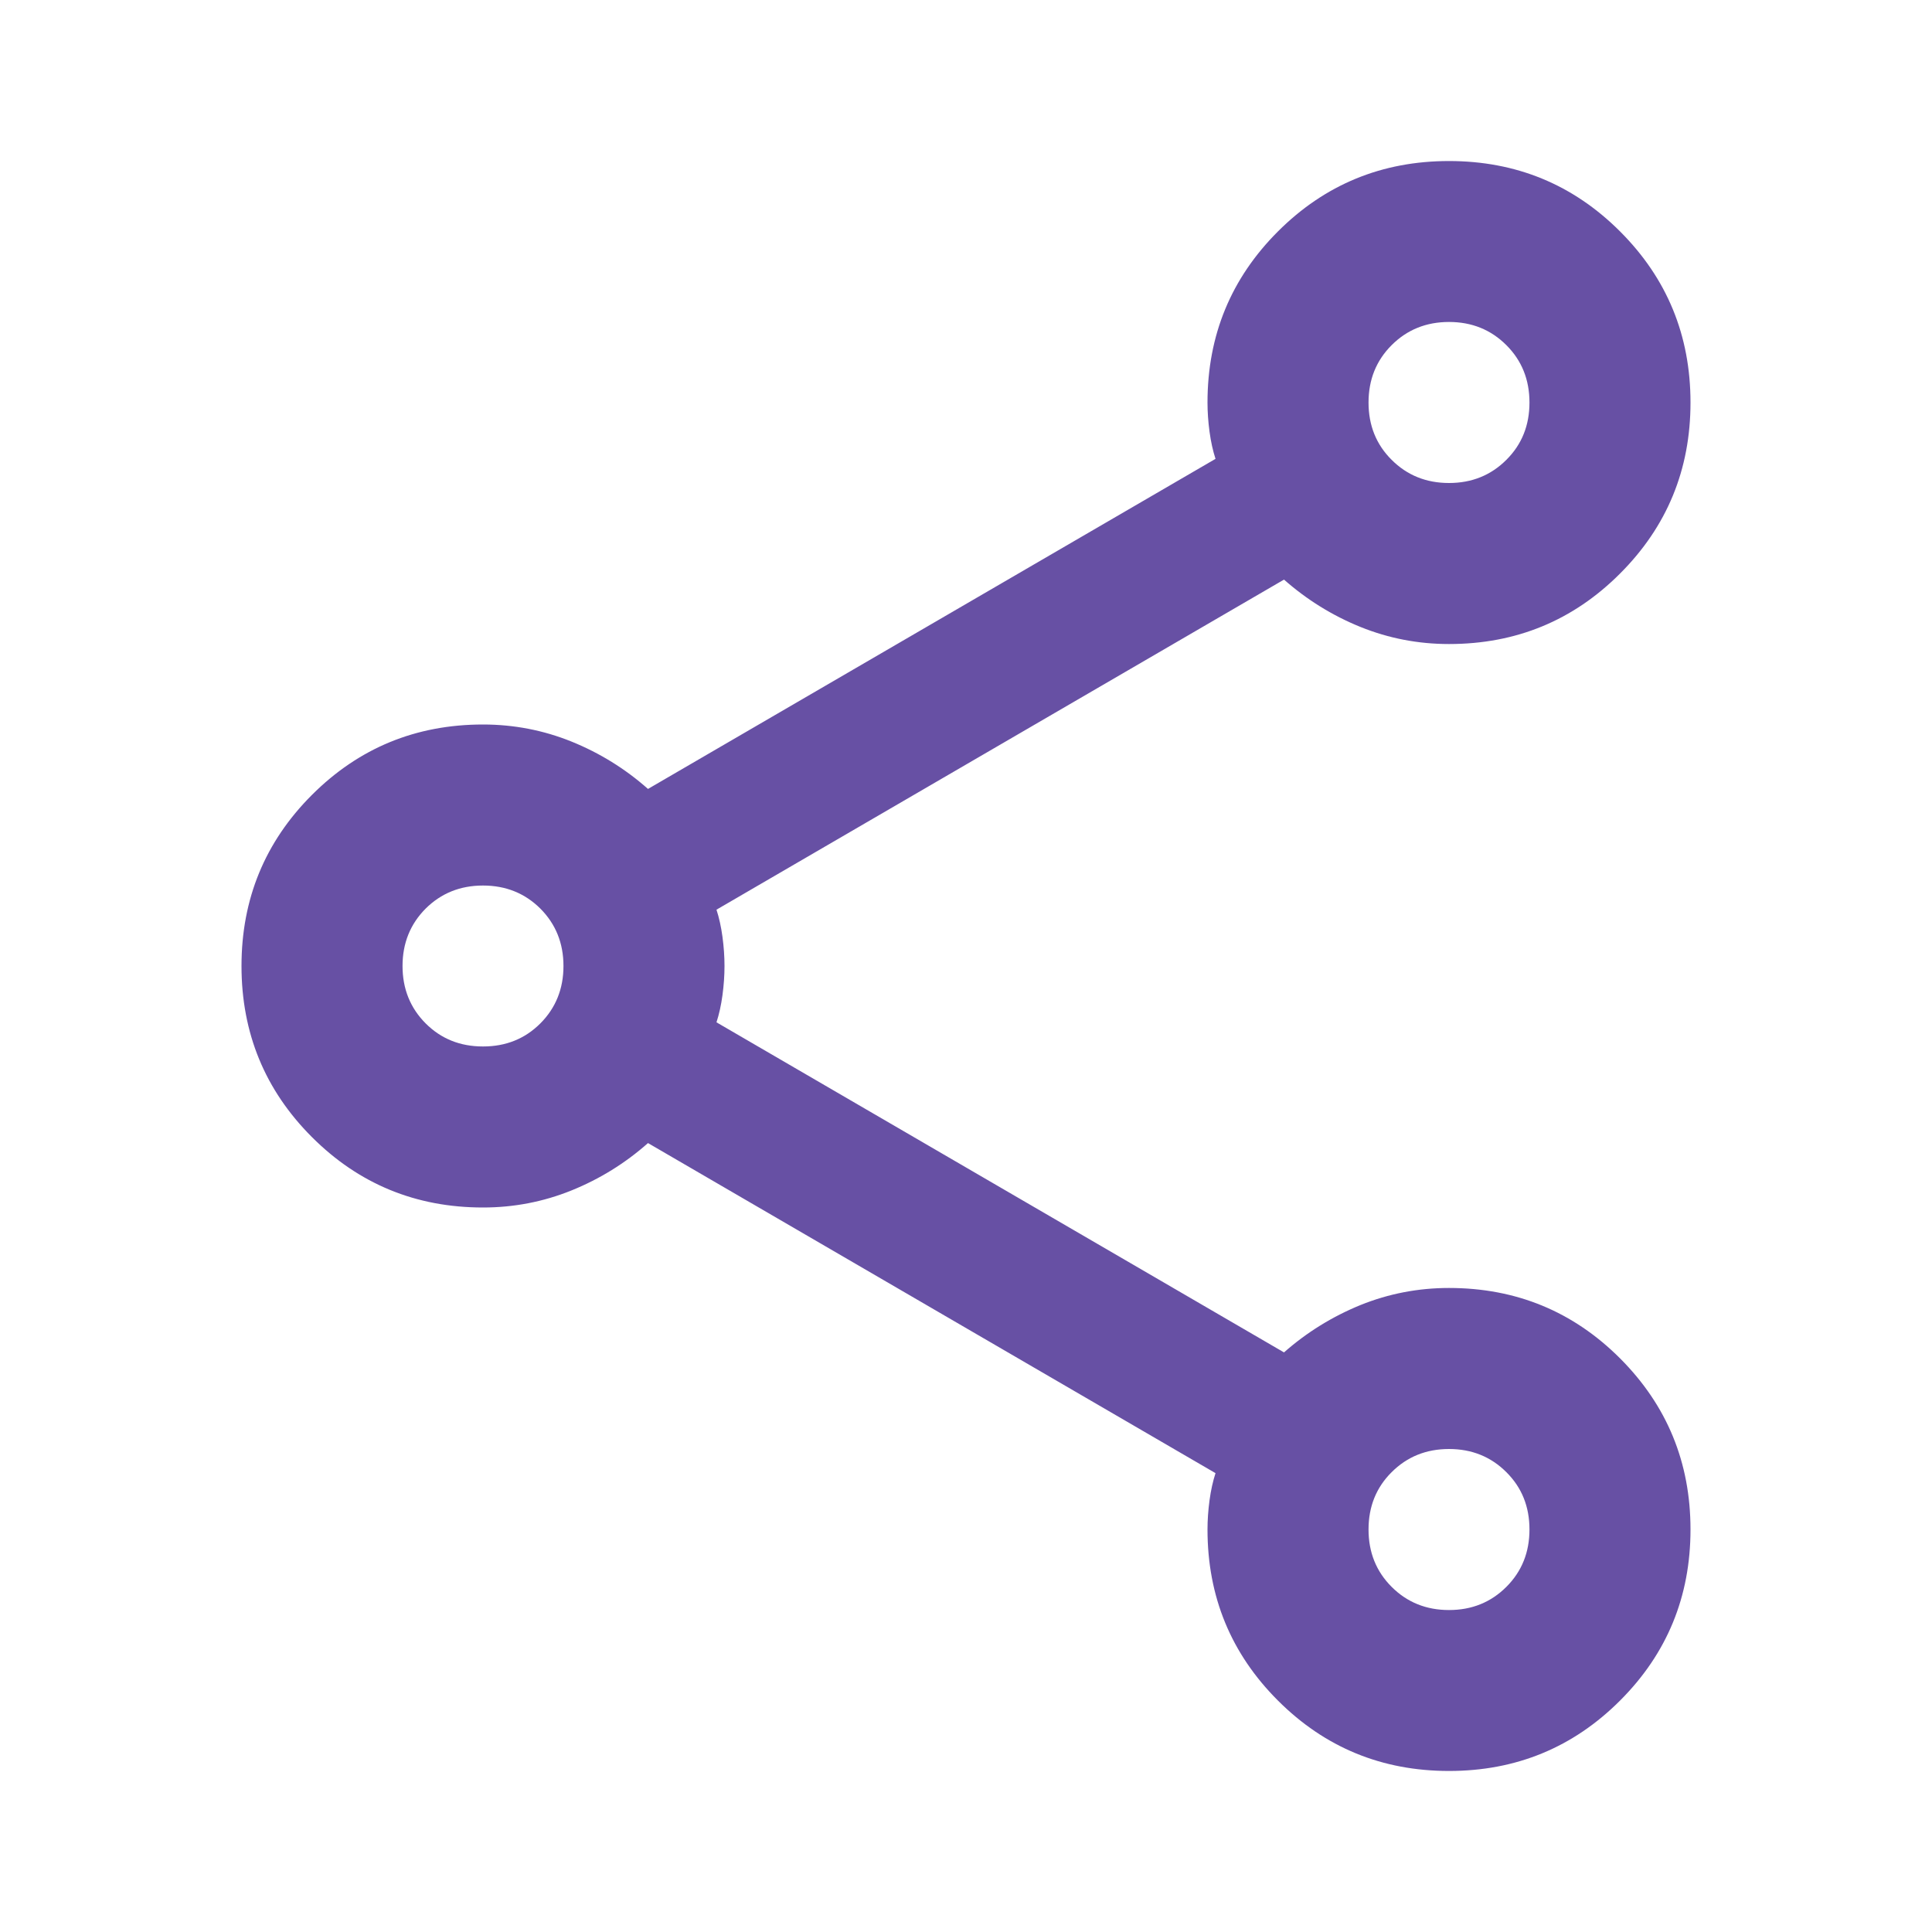
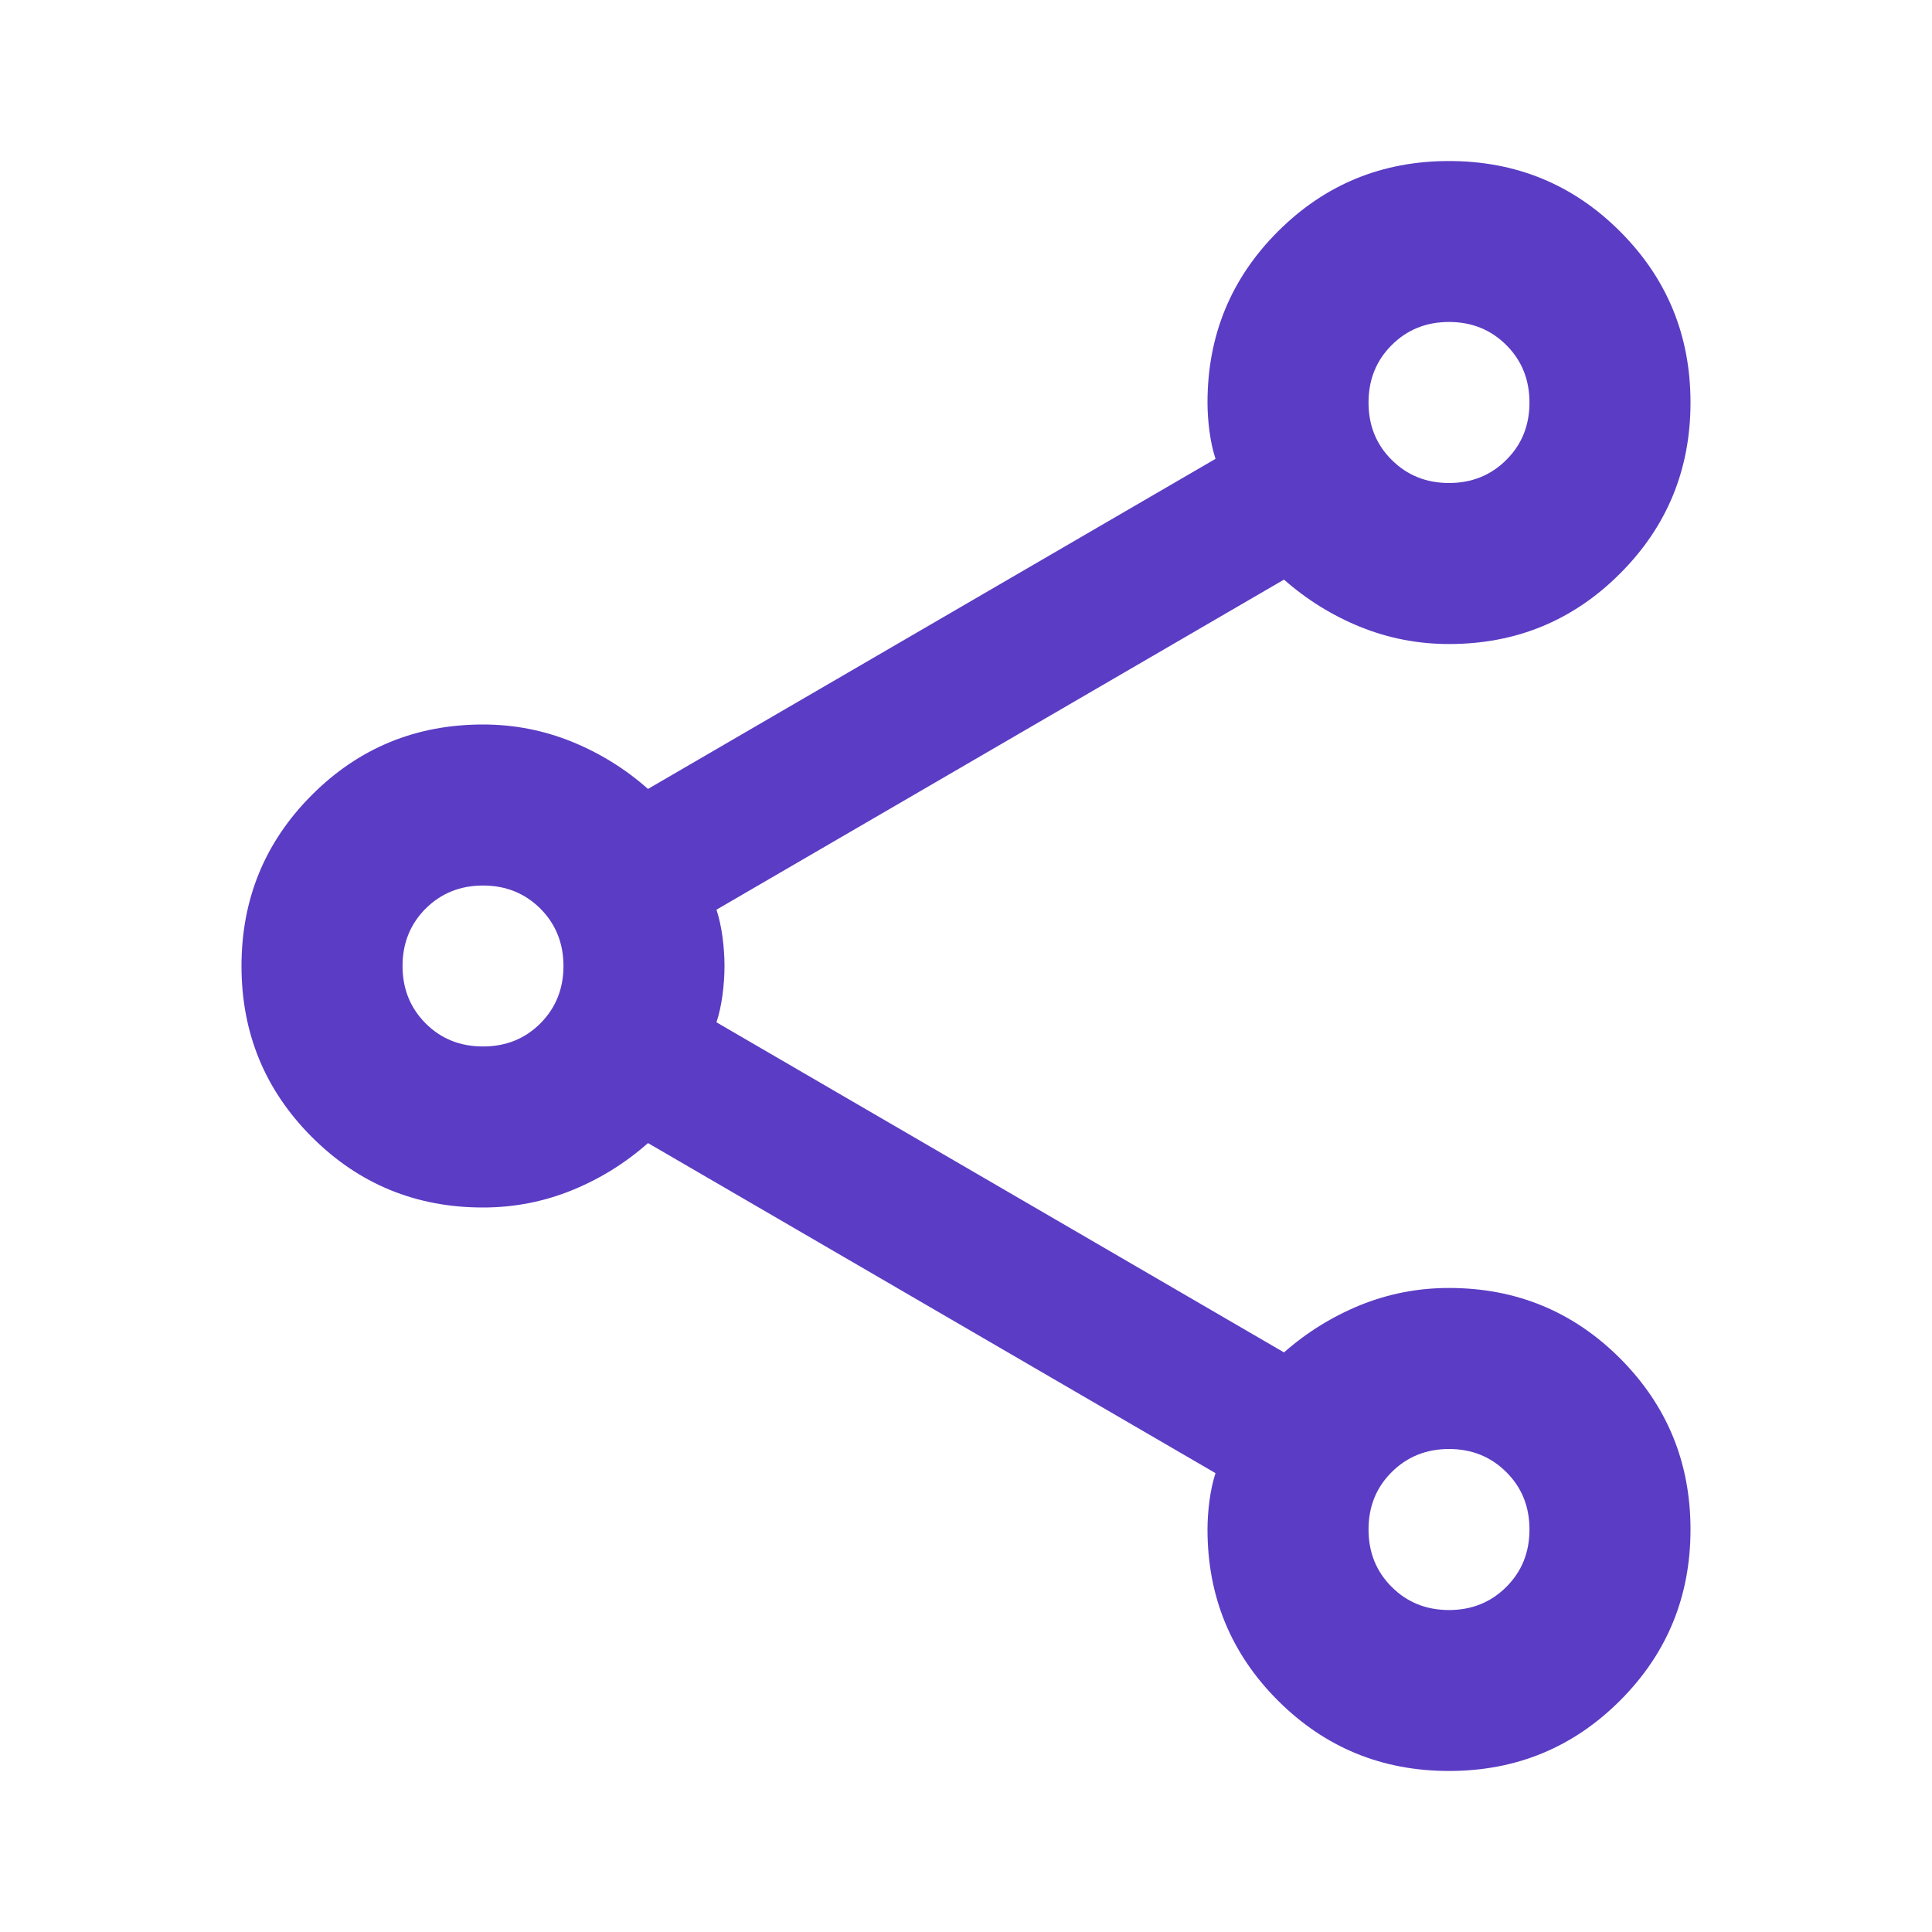
<svg xmlns="http://www.w3.org/2000/svg" width="20" height="20" viewBox="0 0 20 20" fill="none">
-   <path d="M15 18.333C14.306 18.333 13.715 18.09 13.229 17.604C12.743 17.118 12.5 16.528 12.5 15.833C12.5 15.736 12.507 15.635 12.521 15.531C12.535 15.427 12.556 15.333 12.583 15.25L6.708 11.833C6.472 12.042 6.208 12.205 5.917 12.323C5.625 12.441 5.319 12.5 5 12.5C4.306 12.5 3.715 12.257 3.229 11.771C2.743 11.285 2.5 10.694 2.5 10C2.5 9.306 2.743 8.715 3.229 8.229C3.715 7.743 4.306 7.5 5 7.5C5.319 7.5 5.625 7.559 5.917 7.677C6.208 7.795 6.472 7.958 6.708 8.167L12.583 4.75C12.556 4.667 12.535 4.573 12.521 4.469C12.507 4.365 12.5 4.264 12.5 4.167C12.5 3.472 12.743 2.882 13.229 2.396C13.715 1.91 14.306 1.667 15 1.667C15.694 1.667 16.285 1.91 16.771 2.396C17.257 2.882 17.5 3.472 17.5 4.167C17.5 4.861 17.257 5.451 16.771 5.937C16.285 6.424 15.694 6.667 15 6.667C14.681 6.667 14.375 6.608 14.083 6.49C13.792 6.372 13.528 6.208 13.292 6L7.417 9.417C7.444 9.5 7.465 9.594 7.479 9.698C7.493 9.802 7.5 9.903 7.5 10C7.5 10.097 7.493 10.198 7.479 10.302C7.465 10.406 7.444 10.5 7.417 10.583L13.292 14C13.528 13.792 13.792 13.629 14.083 13.51C14.375 13.392 14.681 13.333 15 13.333C15.694 13.333 16.285 13.576 16.771 14.062C17.257 14.549 17.5 15.139 17.5 15.833C17.5 16.528 17.257 17.118 16.771 17.604C16.285 18.09 15.694 18.333 15 18.333ZM15 5C15.236 5 15.434 4.92 15.594 4.76C15.754 4.601 15.833 4.403 15.833 4.167C15.833 3.931 15.754 3.733 15.594 3.573C15.434 3.413 15.236 3.333 15 3.333C14.764 3.333 14.566 3.413 14.406 3.573C14.246 3.733 14.167 3.931 14.167 4.167C14.167 4.403 14.246 4.601 14.406 4.76C14.566 4.92 14.764 5 15 5ZM5 10.833C5.236 10.833 5.434 10.754 5.594 10.594C5.753 10.434 5.833 10.236 5.833 10C5.833 9.764 5.753 9.566 5.594 9.406C5.434 9.247 5.236 9.167 5 9.167C4.764 9.167 4.566 9.247 4.406 9.406C4.247 9.566 4.167 9.764 4.167 10C4.167 10.236 4.247 10.434 4.406 10.594C4.566 10.754 4.764 10.833 5 10.833ZM15 16.667C15.236 16.667 15.434 16.587 15.594 16.427C15.754 16.267 15.833 16.069 15.833 15.833C15.833 15.597 15.754 15.399 15.594 15.24C15.434 15.08 15.236 15 15 15C14.764 15 14.566 15.08 14.406 15.24C14.246 15.399 14.167 15.597 14.167 15.833C14.167 16.069 14.246 16.267 14.406 16.427C14.566 16.587 14.764 16.667 15 16.667Z" fill="#6750A4" />
+   <path d="M15 18.333C14.306 18.333 13.715 18.09 13.229 17.604C12.743 17.118 12.5 16.528 12.5 15.833C12.5 15.736 12.507 15.635 12.521 15.531C12.535 15.427 12.556 15.333 12.583 15.25L6.708 11.833C6.472 12.042 6.208 12.205 5.917 12.323C5.625 12.441 5.319 12.5 5 12.5C4.306 12.5 3.715 12.257 3.229 11.771C2.743 11.285 2.5 10.694 2.5 10C2.5 9.306 2.743 8.715 3.229 8.229C3.715 7.743 4.306 7.5 5 7.5C5.319 7.5 5.625 7.559 5.917 7.677C6.208 7.795 6.472 7.958 6.708 8.167L12.583 4.75C12.556 4.667 12.535 4.573 12.521 4.469C12.507 4.365 12.5 4.264 12.5 4.167C12.5 3.472 12.743 2.882 13.229 2.396C13.715 1.91 14.306 1.667 15 1.667C15.694 1.667 16.285 1.91 16.771 2.396C17.257 2.882 17.5 3.472 17.5 4.167C17.5 4.861 17.257 5.451 16.771 5.937C16.285 6.424 15.694 6.667 15 6.667C14.681 6.667 14.375 6.608 14.083 6.49C13.792 6.372 13.528 6.208 13.292 6L7.417 9.417C7.444 9.5 7.465 9.594 7.479 9.698C7.493 9.802 7.5 9.903 7.5 10C7.5 10.097 7.493 10.198 7.479 10.302C7.465 10.406 7.444 10.5 7.417 10.583L13.292 14C13.528 13.792 13.792 13.629 14.083 13.51C14.375 13.392 14.681 13.333 15 13.333C15.694 13.333 16.285 13.576 16.771 14.062C17.257 14.549 17.5 15.139 17.5 15.833C17.5 16.528 17.257 17.118 16.771 17.604C16.285 18.09 15.694 18.333 15 18.333ZM15 5C15.236 5 15.434 4.92 15.594 4.76C15.754 4.601 15.833 4.403 15.833 4.167C15.833 3.931 15.754 3.733 15.594 3.573C15.434 3.413 15.236 3.333 15 3.333C14.764 3.333 14.566 3.413 14.406 3.573C14.246 3.733 14.167 3.931 14.167 4.167C14.167 4.403 14.246 4.601 14.406 4.76C14.566 4.92 14.764 5 15 5ZM5 10.833C5.236 10.833 5.434 10.754 5.594 10.594C5.753 10.434 5.833 10.236 5.833 10C5.833 9.764 5.753 9.566 5.594 9.406C5.434 9.247 5.236 9.167 5 9.167C4.764 9.167 4.566 9.247 4.406 9.406C4.247 9.566 4.167 9.764 4.167 10C4.167 10.236 4.247 10.434 4.406 10.594C4.566 10.754 4.764 10.833 5 10.833ZM15 16.667C15.236 16.667 15.434 16.587 15.594 16.427C15.754 16.267 15.833 16.069 15.833 15.833C15.833 15.597 15.754 15.399 15.594 15.24C15.434 15.08 15.236 15 15 15C14.764 15 14.566 15.08 14.406 15.24C14.246 15.399 14.167 15.597 14.167 15.833C14.167 16.069 14.246 16.267 14.406 16.427C14.566 16.587 14.764 16.667 15 16.667Z" fill="#5B3CC4" />
</svg>
